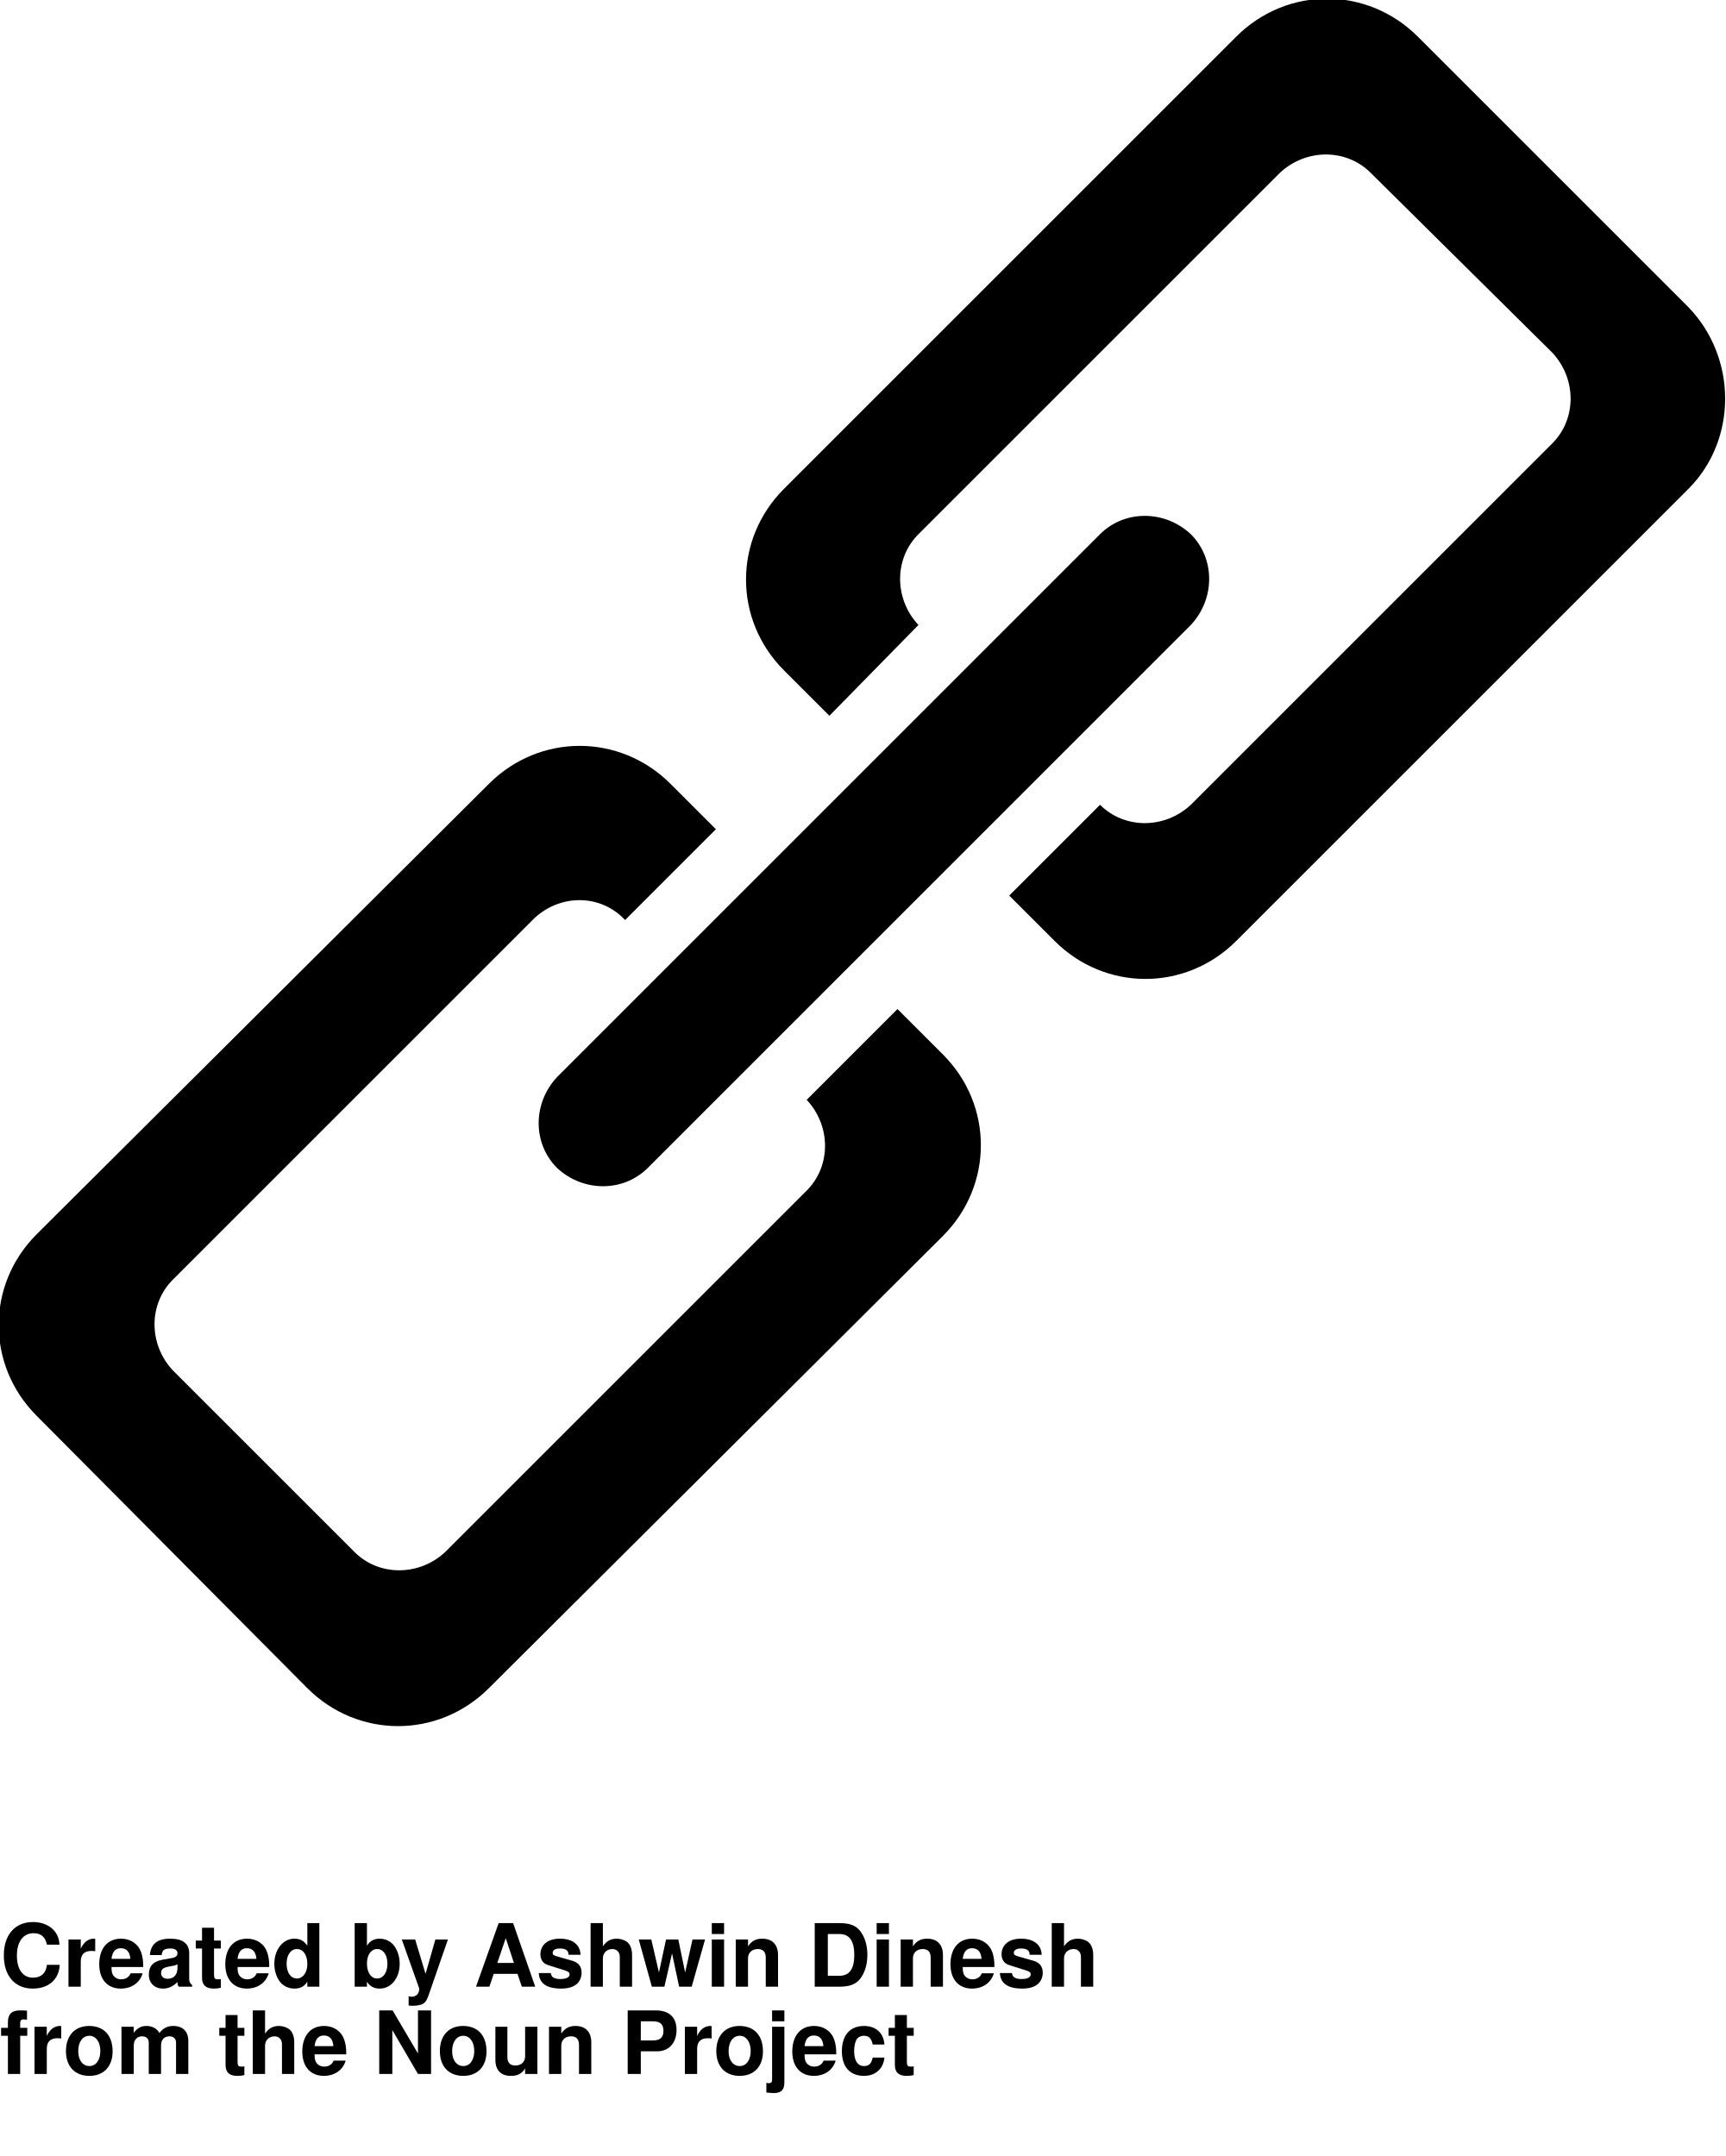
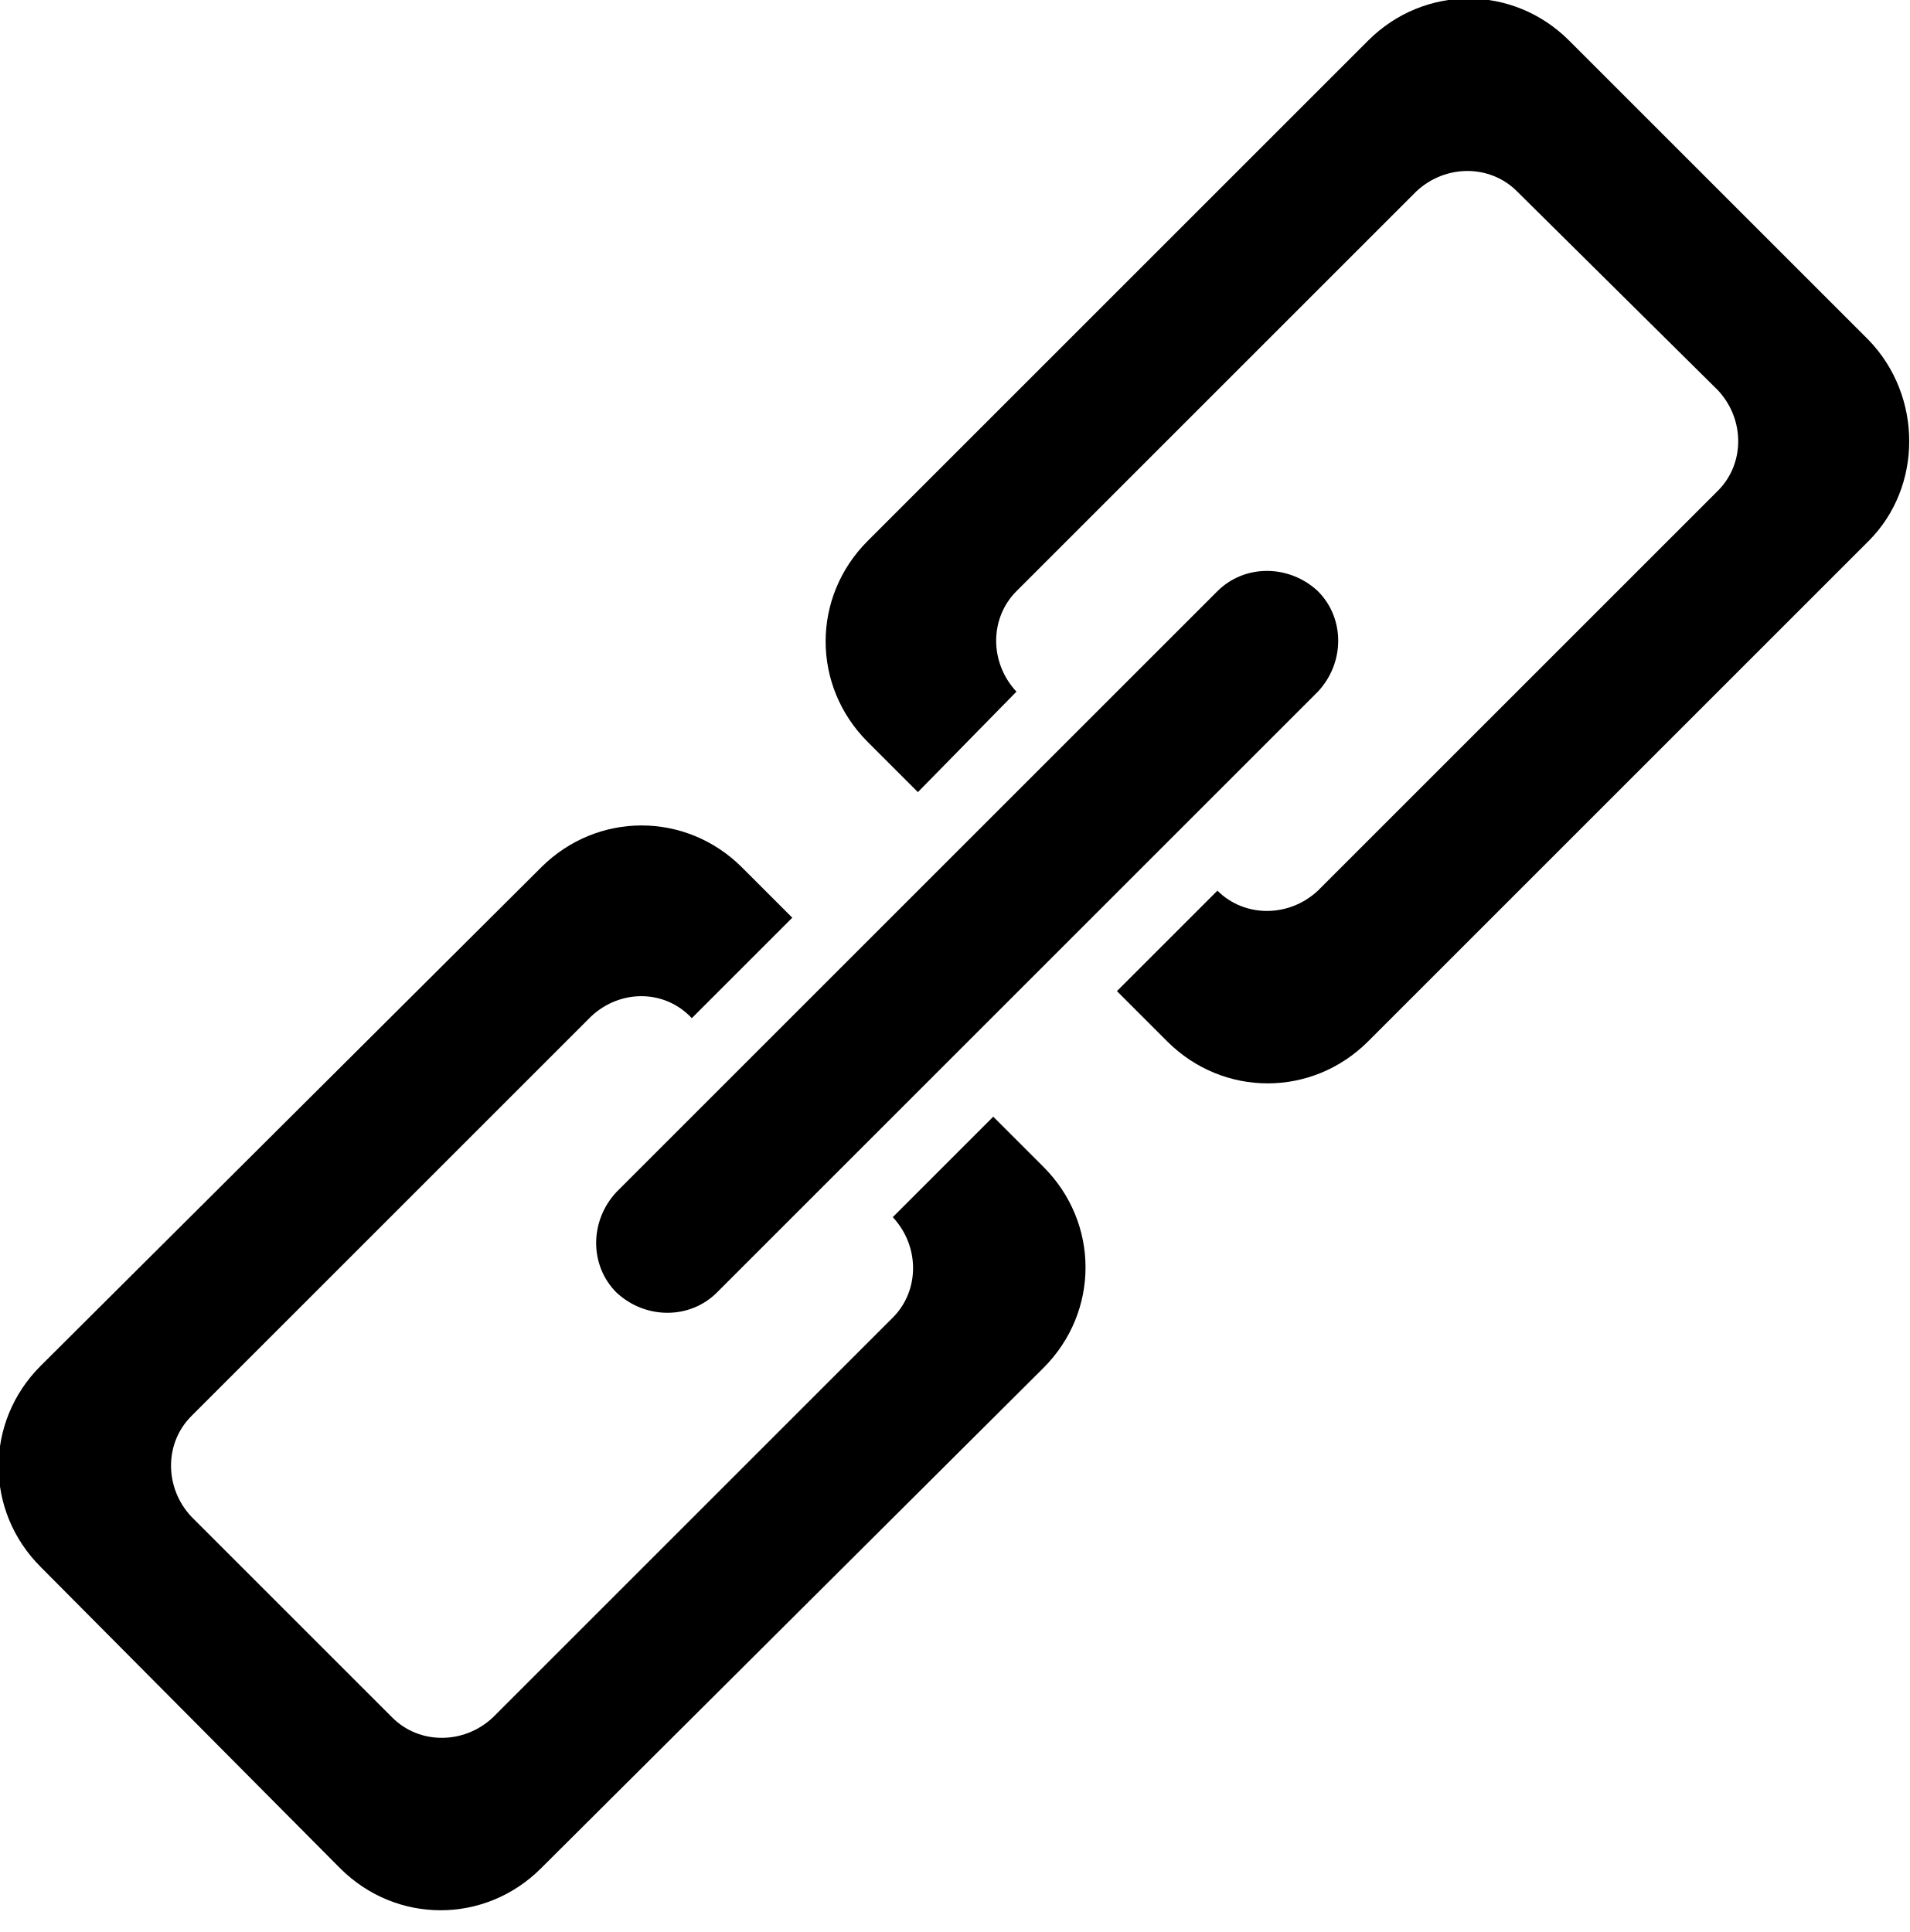
- <svg xmlns="http://www.w3.org/2000/svg" version="1.1" x="0px" y="0px" viewBox="0 0 98.8 123.5" style="enable-background:new 0 0 98.8 98.8;" xml:space="preserve">
+ <svg xmlns="http://www.w3.org/2000/svg" version="1.1" x="0px" y="0px" viewBox="0 0 98.8 100" style="enable-background:new 0 0 98.8 98.8;" xml:space="preserve">
  <style type="text/css">
	.st0{fill-rule:evenodd;clip-rule:evenodd;}
</style>
  <g>
    <path class="st0" d="M96.7,28L70.8,53.9c-2.9,2.9-7.5,2.9-10.4,0l-2.6-2.6l5.2-5.2c1.4,1.4,3.7,1.4,5.2,0l20.7-20.7   c1.4-1.4,1.4-3.7,0-5.2L78.5,9.9c-1.4-1.4-3.7-1.4-5.2,0L52.6,30.6c-1.4,1.4-1.4,3.7,0,5.2L47.5,41l-2.6-2.6   c-2.9-2.9-2.9-7.5,0-10.4L70.8,2.1c2.9-2.9,7.5-2.9,10.4,0l15.5,15.5C99.5,20.5,99.5,25.2,96.7,28z M31.9,66.9   c-1.4-1.4-1.4-3.7,0-5.2L63,30.6c1.4-1.4,3.7-1.4,5.2,0c1.4,1.4,1.4,3.7,0,5.2L37.1,66.9C35.7,68.3,33.4,68.3,31.9,66.9z    M30.6,52.6L9.9,73.3c-1.4,1.4-1.4,3.7,0,5.2l10.4,10.4c1.4,1.4,3.7,1.4,5.2,0l20.7-20.7c1.4-1.4,1.4-3.7,0-5.2l5.2-5.2l2.6,2.6   c2.9,2.9,2.9,7.5,0,10.4L28,96.7c-2.9,2.9-7.5,2.9-10.4,0L2.1,81.1c-2.9-2.9-2.9-7.5,0-10.4L28,44.9c2.9-2.9,7.5-2.9,10.4,0   l2.6,2.6l-5.2,5.2C34.4,51.2,32.1,51.2,30.6,52.6z" />
  </g>
  <text x="0" y="113.8" fill="#000000" font-size="5px" font-weight="bold" font-family="'Helvetica Neue', Helvetica, Arial-Unicode, Arial, Sans-serif">Created by Ashwin Dinesh</text>
  <text x="0" y="118.8" fill="#000000" font-size="5px" font-weight="bold" font-family="'Helvetica Neue', Helvetica, Arial-Unicode, Arial, Sans-serif">from the Noun Project</text>
</svg>
